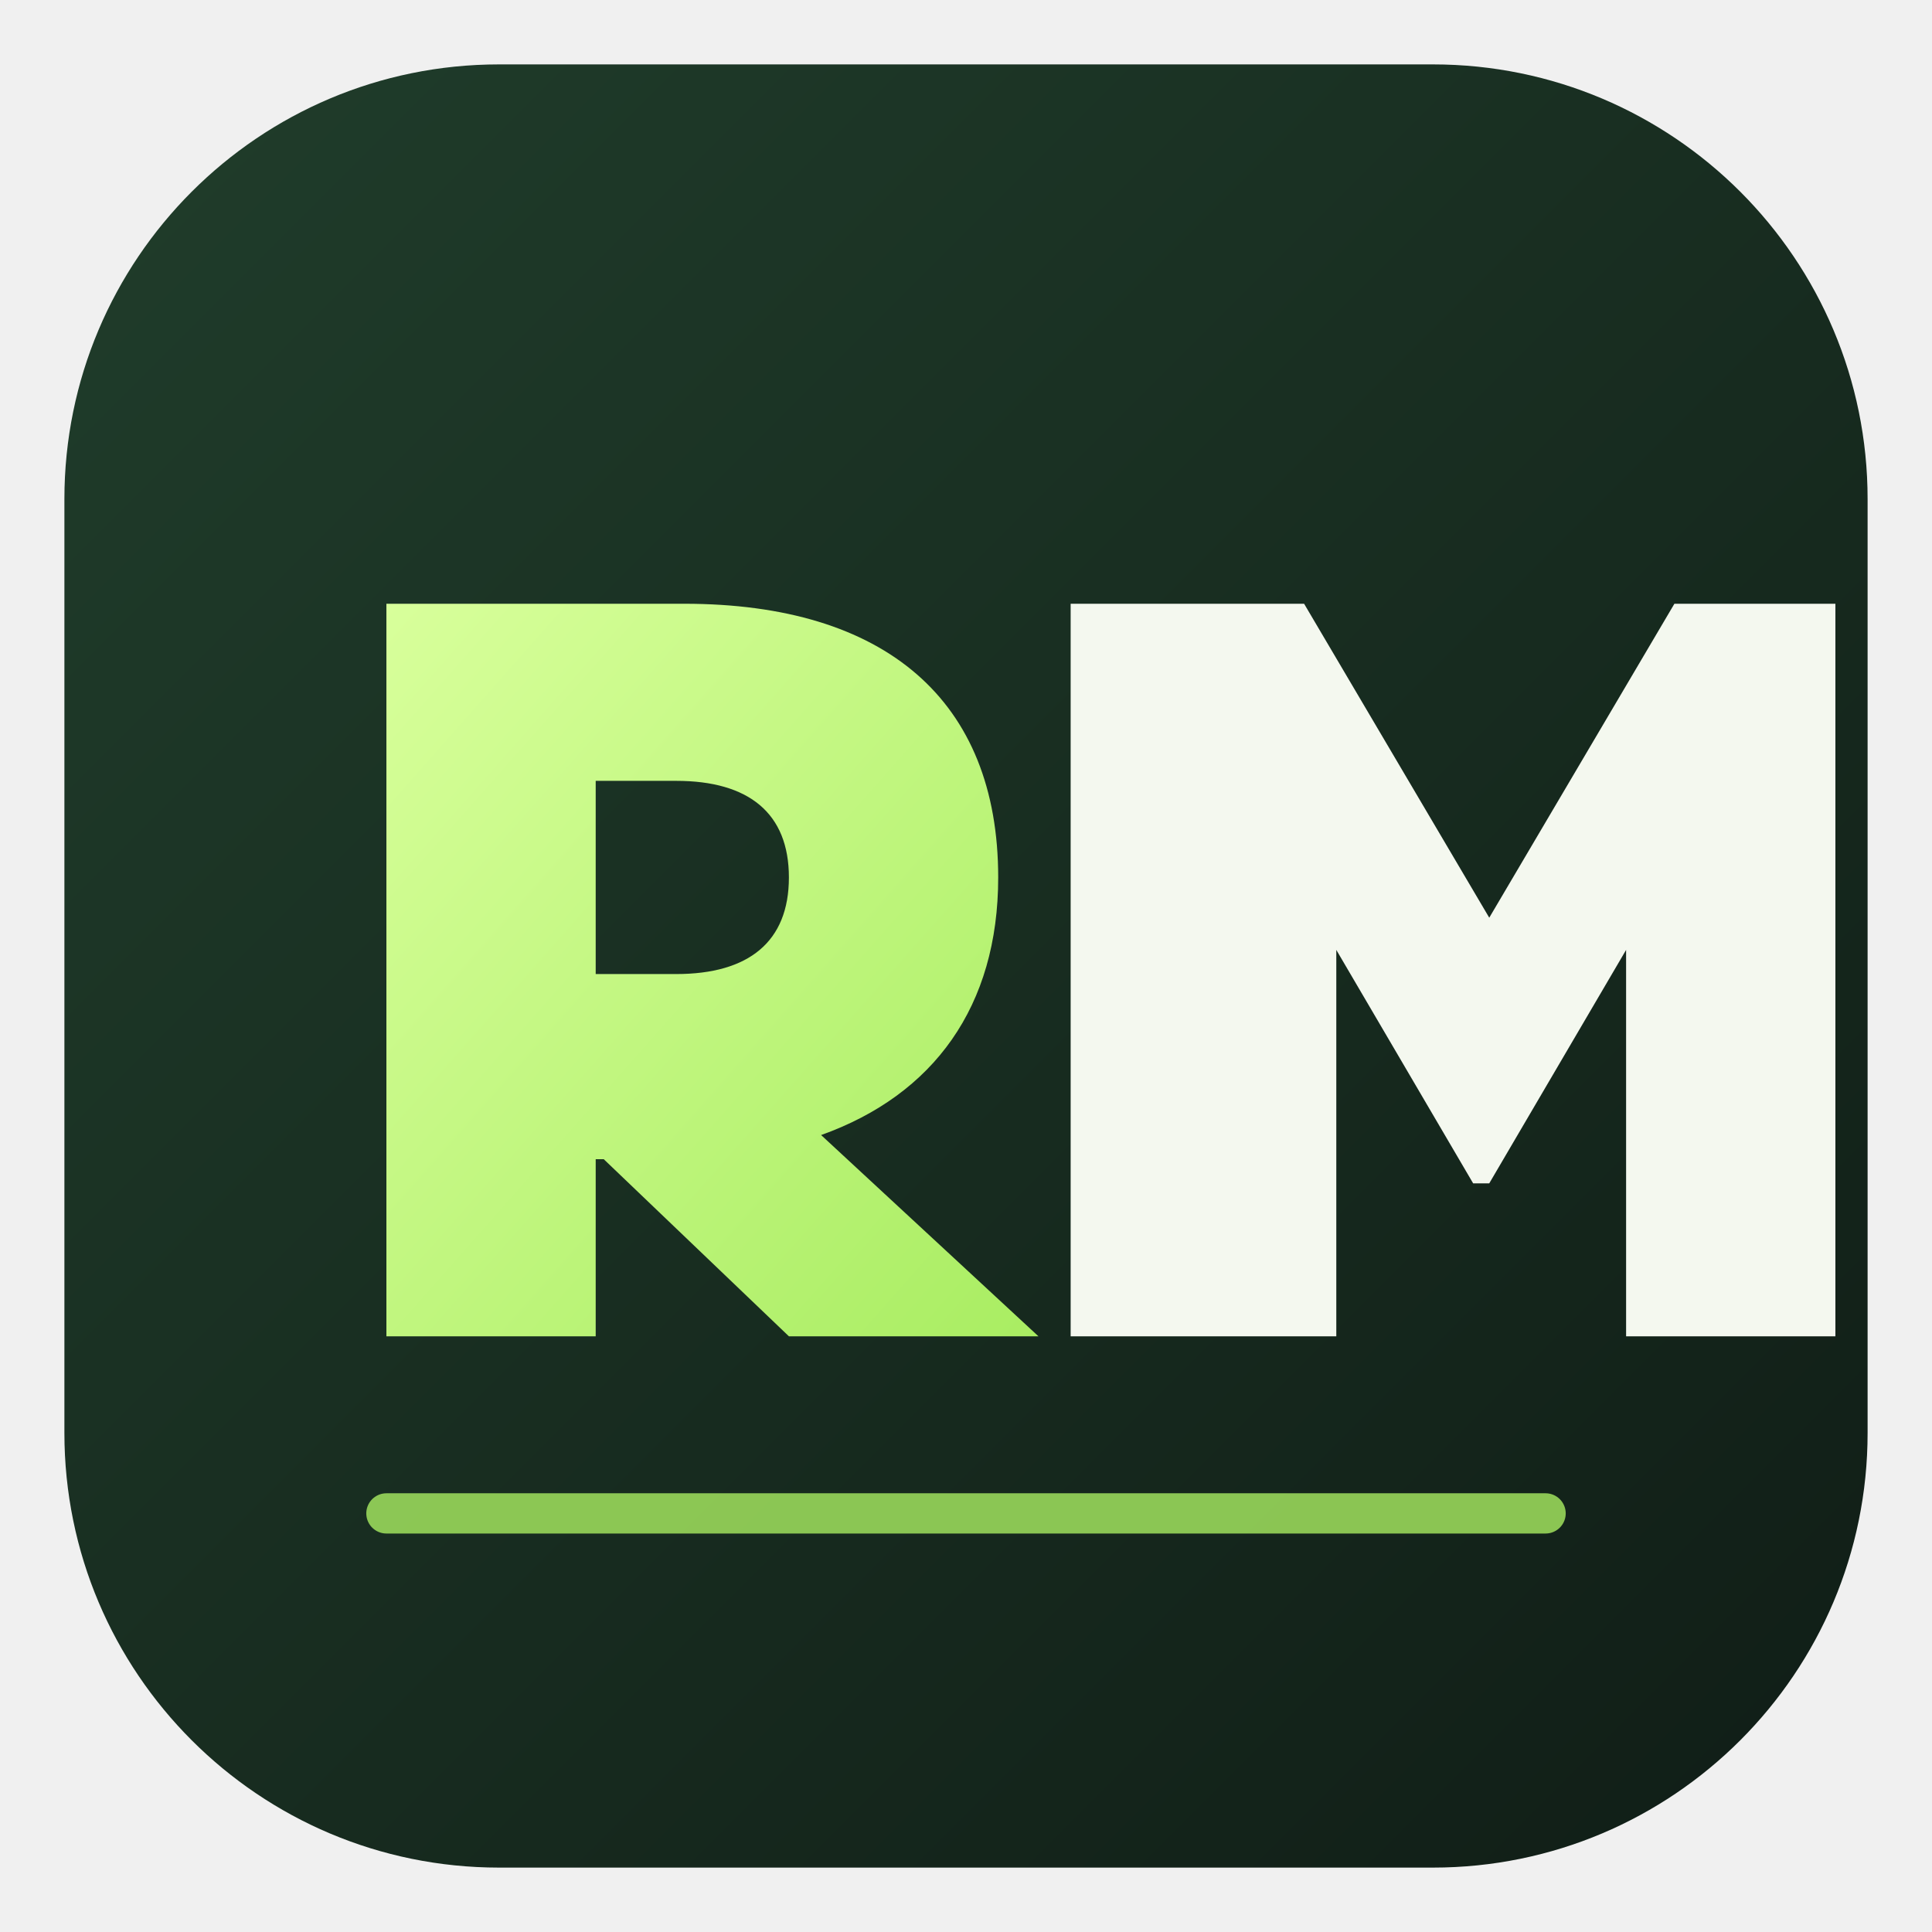
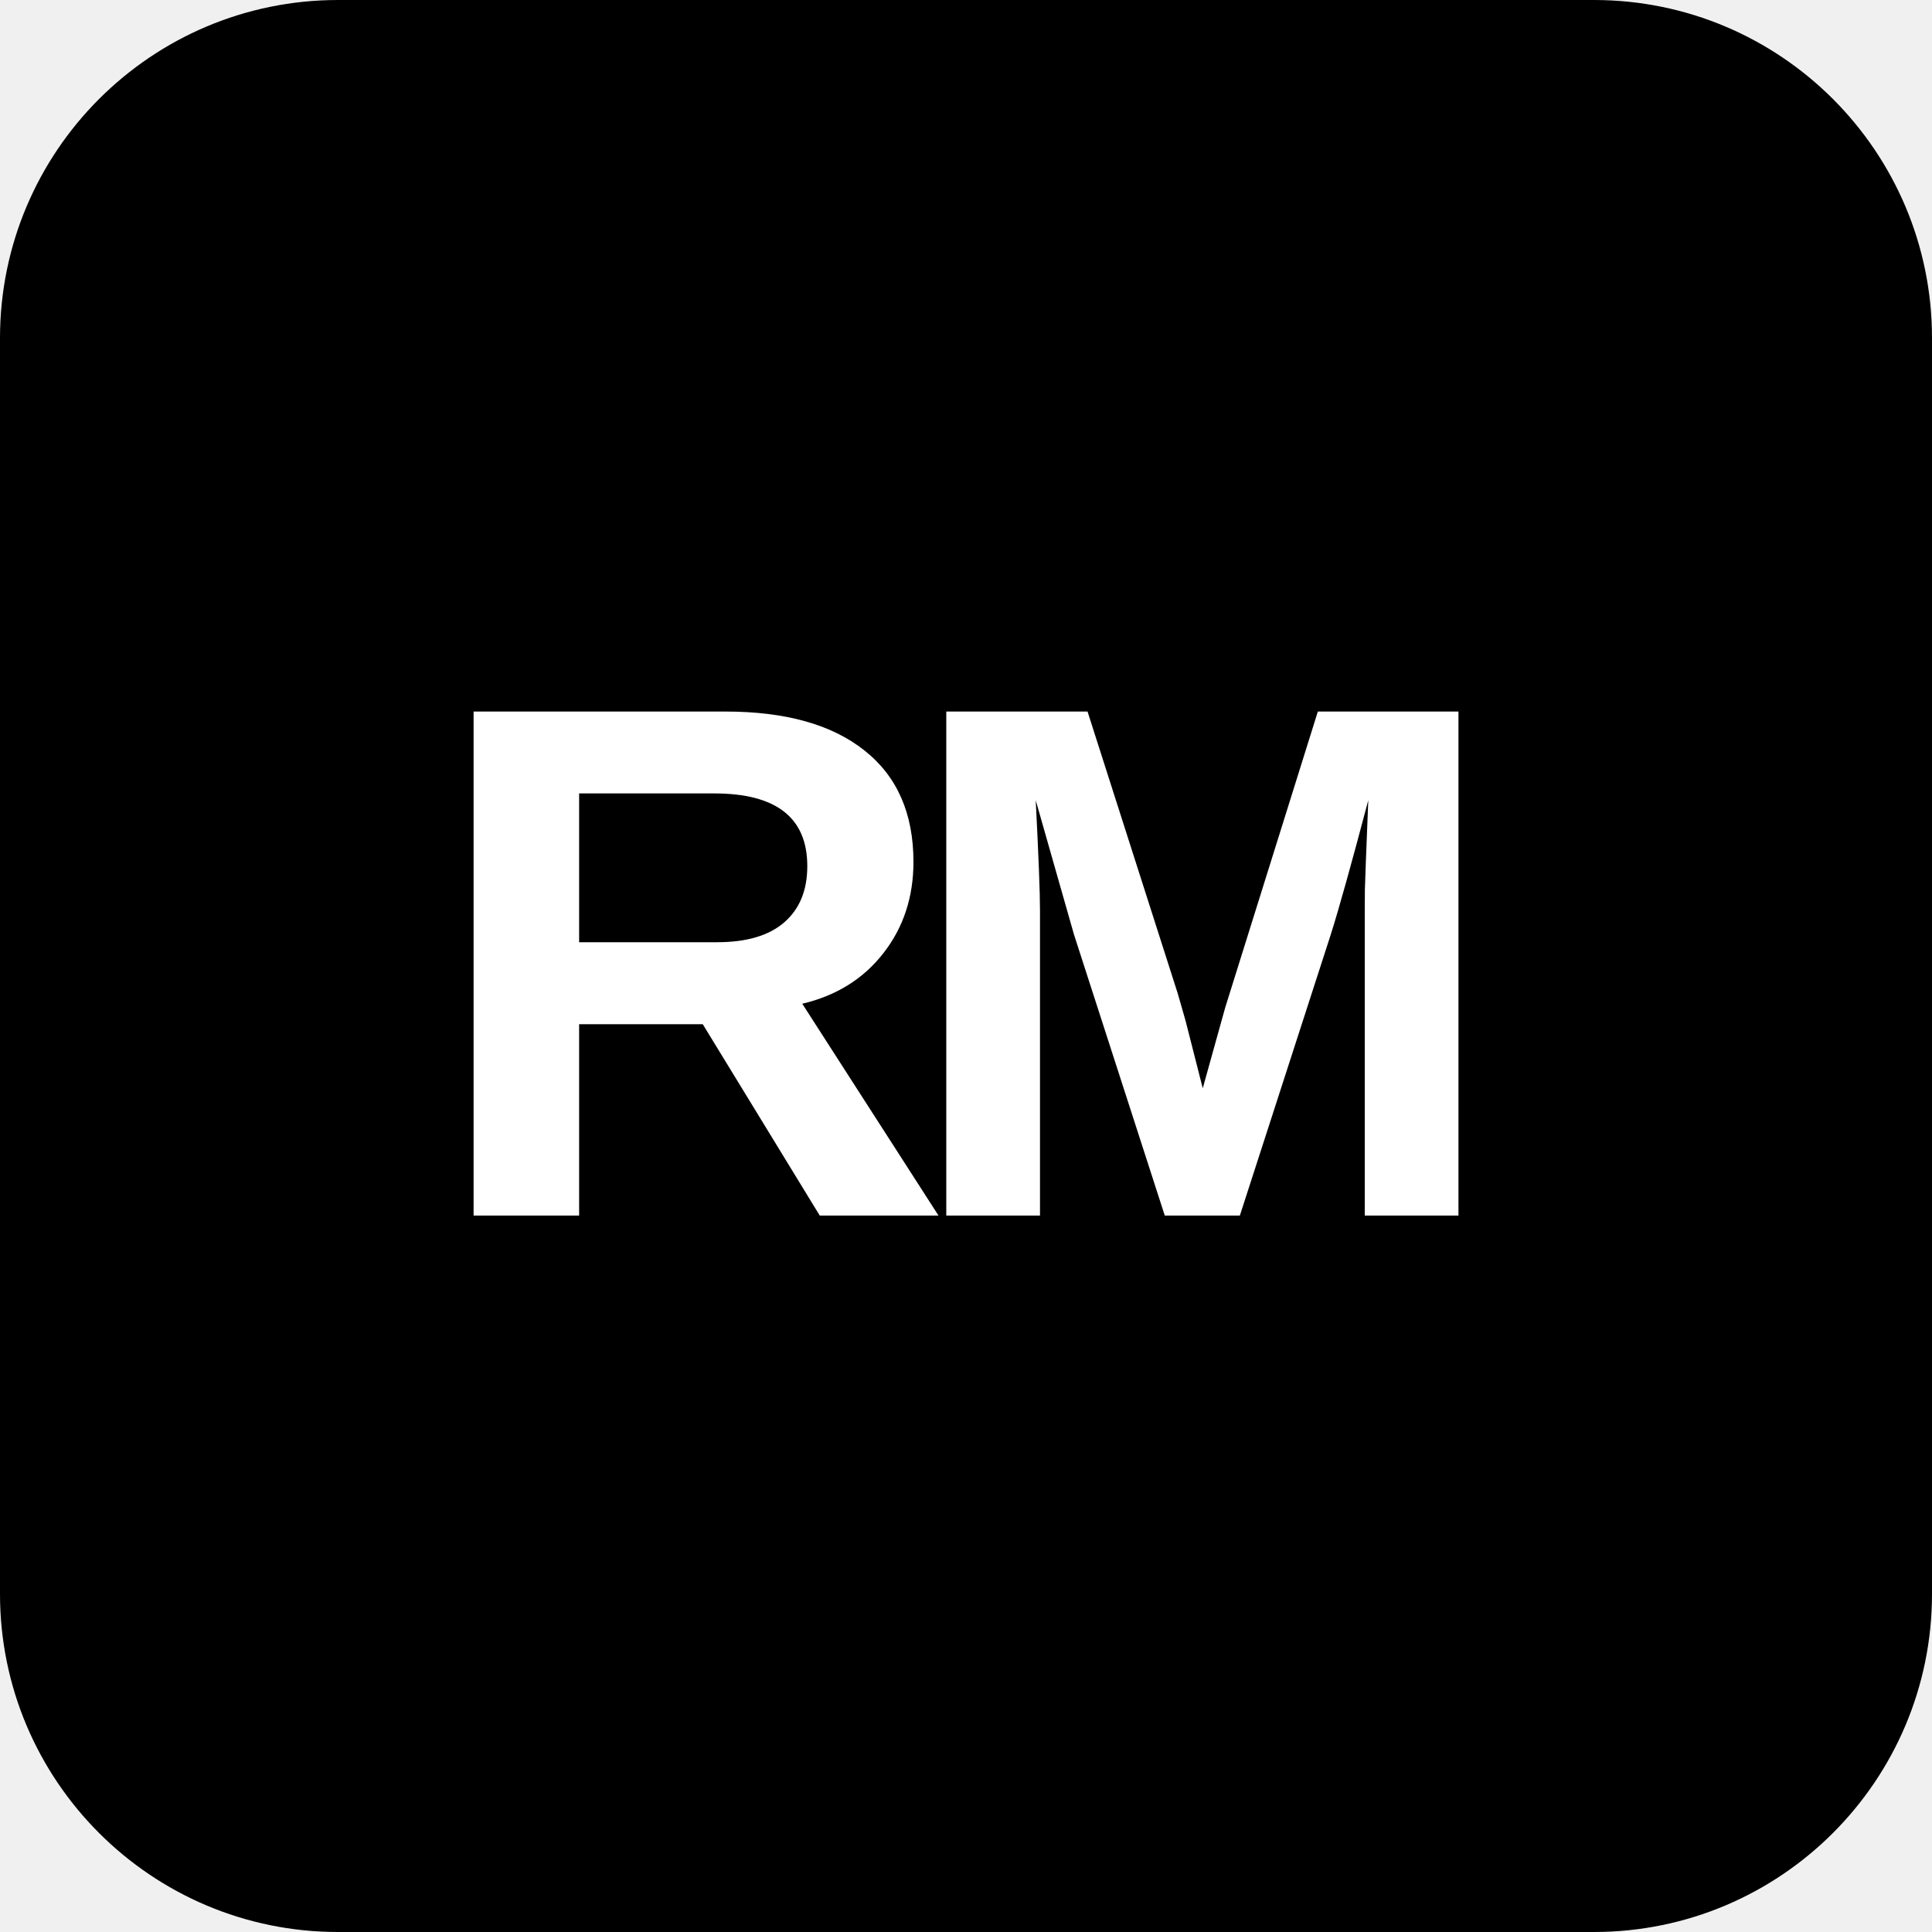
- <svg xmlns="http://www.w3.org/2000/svg" viewBox="0 0 240 240" role="img" aria-labelledby="title desc">
-   <defs>
-     <linearGradient id="bg" x1="0" y1="0" x2="1" y2="1">
-       <stop offset="0" stop-color="#203d2b" />
-       <stop offset="1" stop-color="#101d16" />
-     </linearGradient>
-     <linearGradient id="lime" x1="0" y1="0" x2="1" y2="1">
-       <stop offset="0" stop-color="#d8ff9b" />
-       <stop offset="1" stop-color="#a9ed62" />
-     </linearGradient>
-   </defs>
-   <rect x="8" y="8" width="224" height="224" rx="54" fill="url(#bg)" />
-   <path d="M48 166V75h37c25 0 39 12 39 34 0 16-8 27-22 32l27 25h-31l-23-22h-1v22H48zm26-45h10c9 0 14-4 14-12s-5-12-14-12H74v24z" fill="url(#lime)" />
-   <path d="M133 166V75h29l23 39 23-39h20v91h-26v-48l-17 29h-2l-17-29v48h-33z" fill="#f4f8ef" />
-   <path d="M48 188h144" stroke="#a9ed62" stroke-width="5" stroke-linecap="round" opacity=".8" />
+ <svg xmlns="http://www.w3.org/2000/svg" viewBox="0 0 240 240" role="img" aria-labelledby="title">
+   <rect width="240" height="240" rx="42" fill="#000000" />
+   <text x="120" y="151" text-anchor="middle" font-family="Arial, Helvetica, sans-serif" font-size="91" font-weight="800" letter-spacing="-7" fill="#ffffff">RM</text>
</svg>
